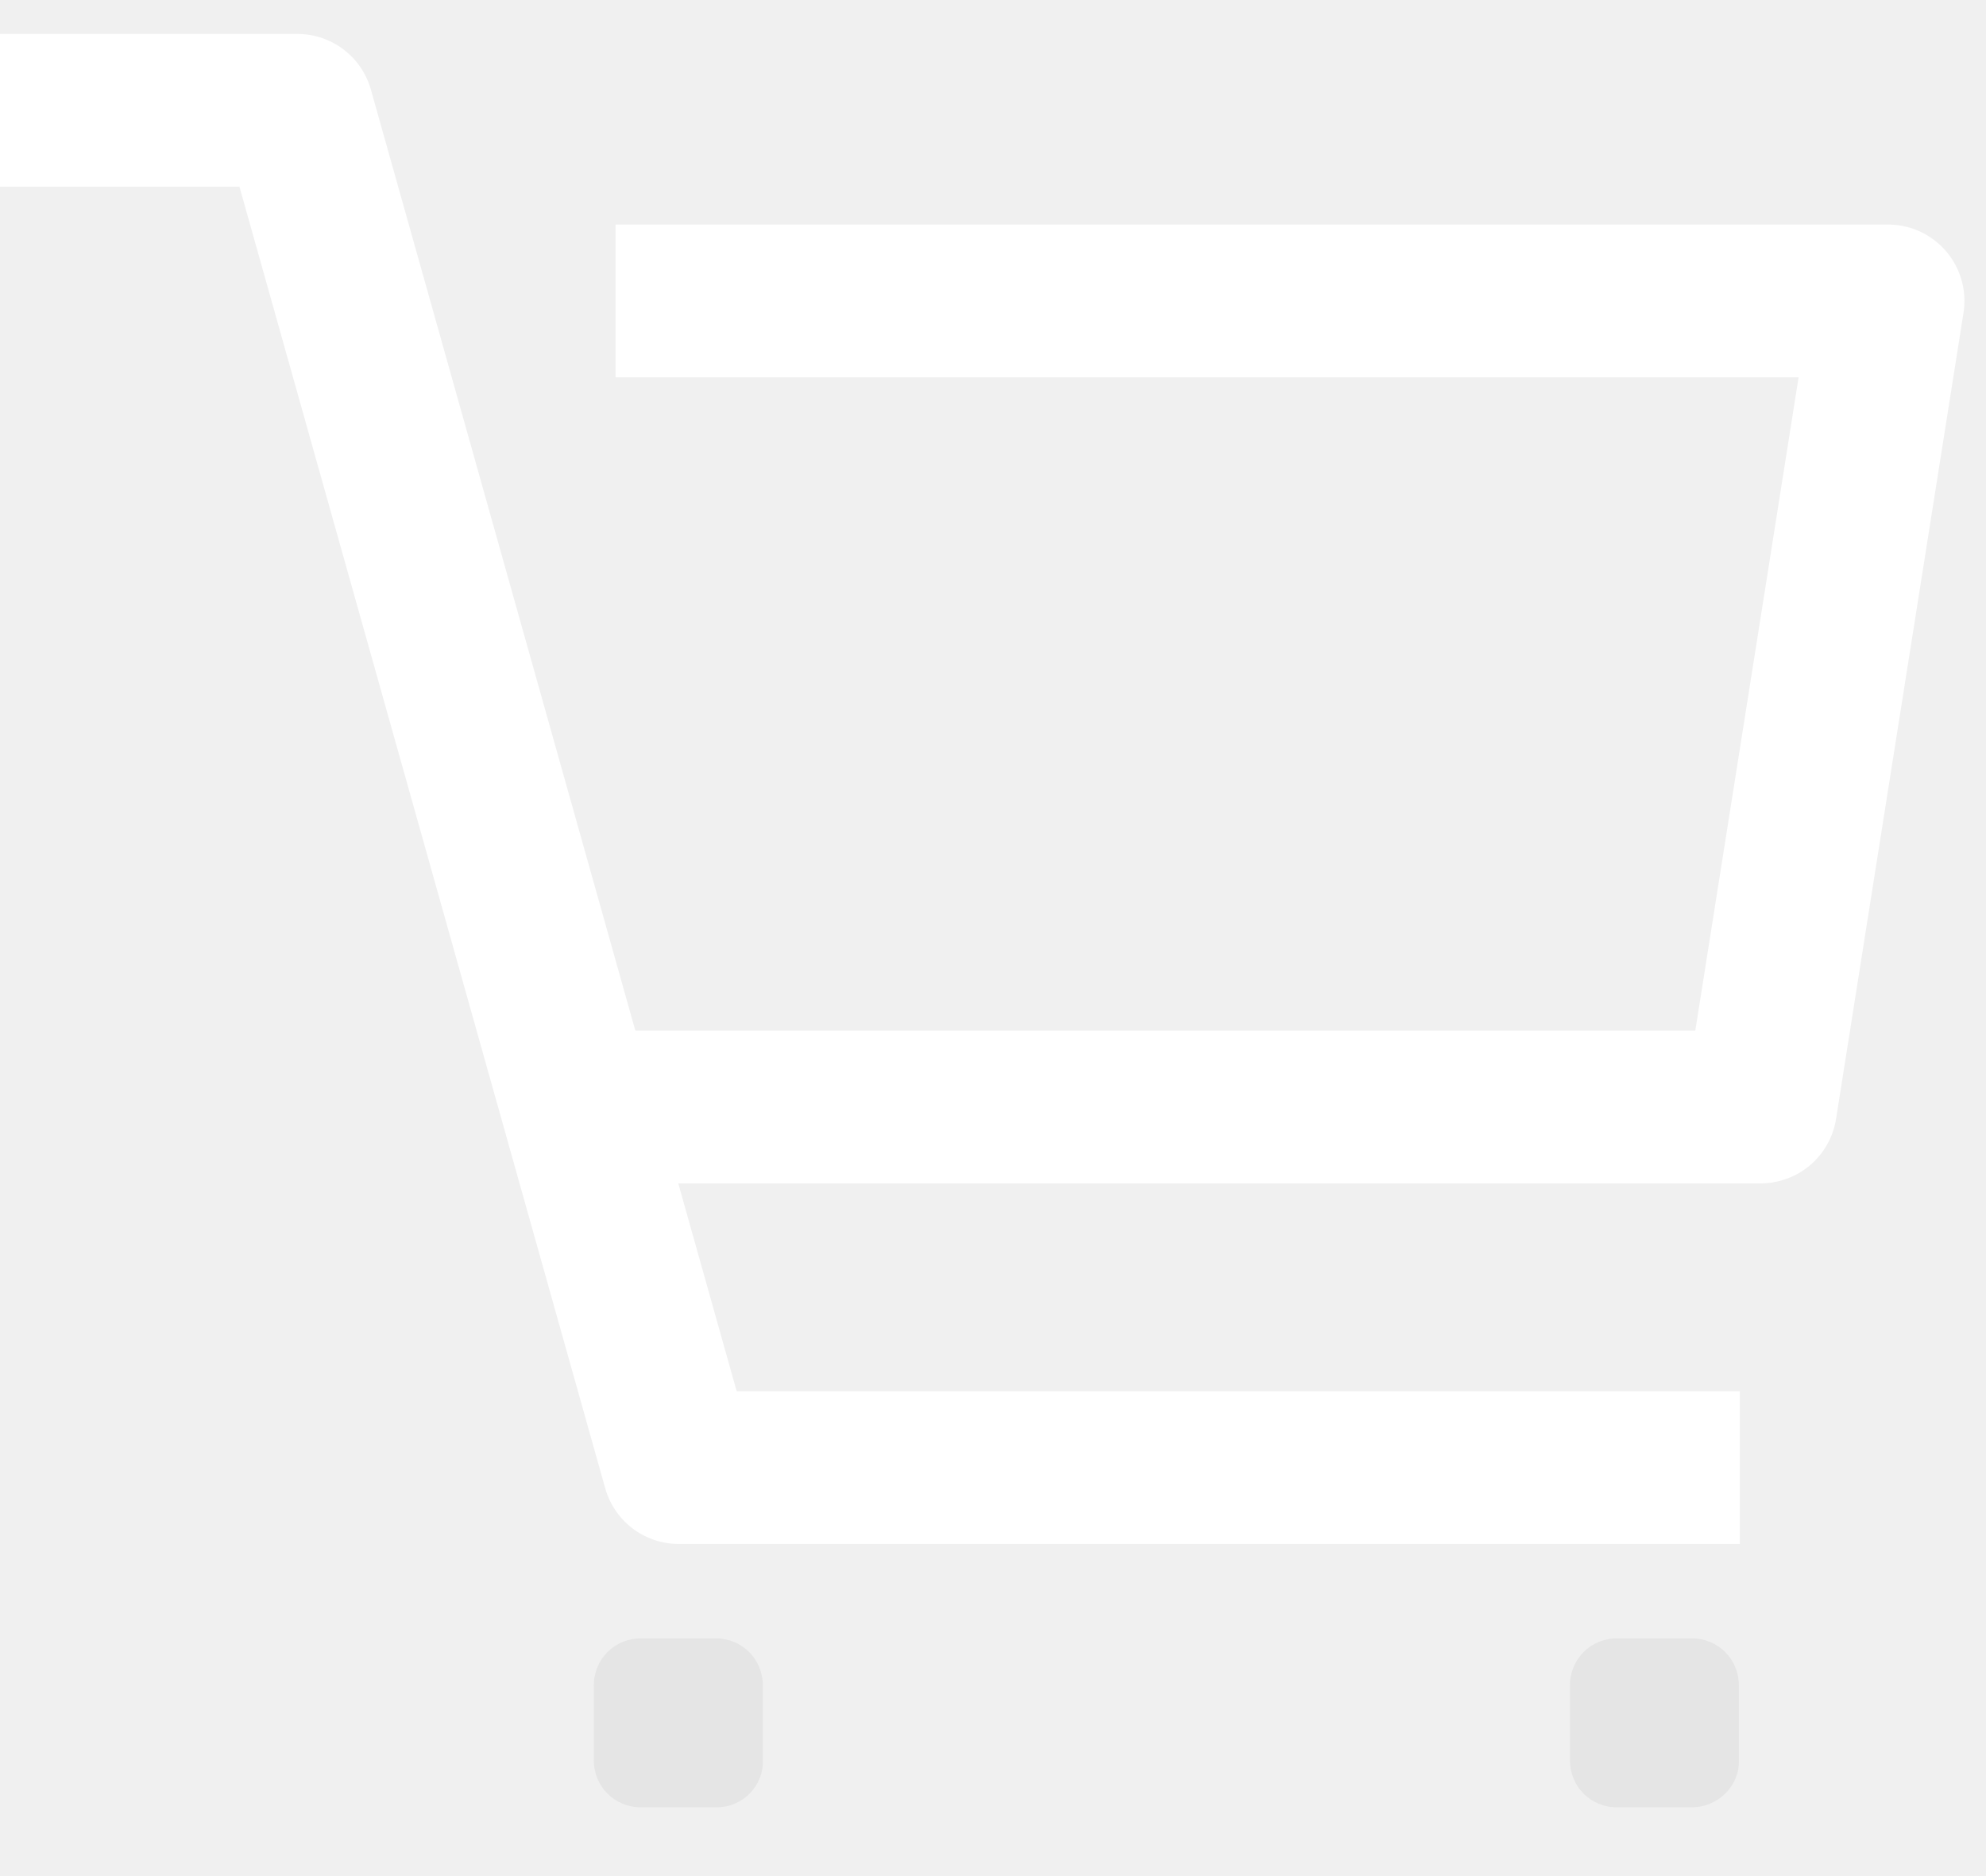
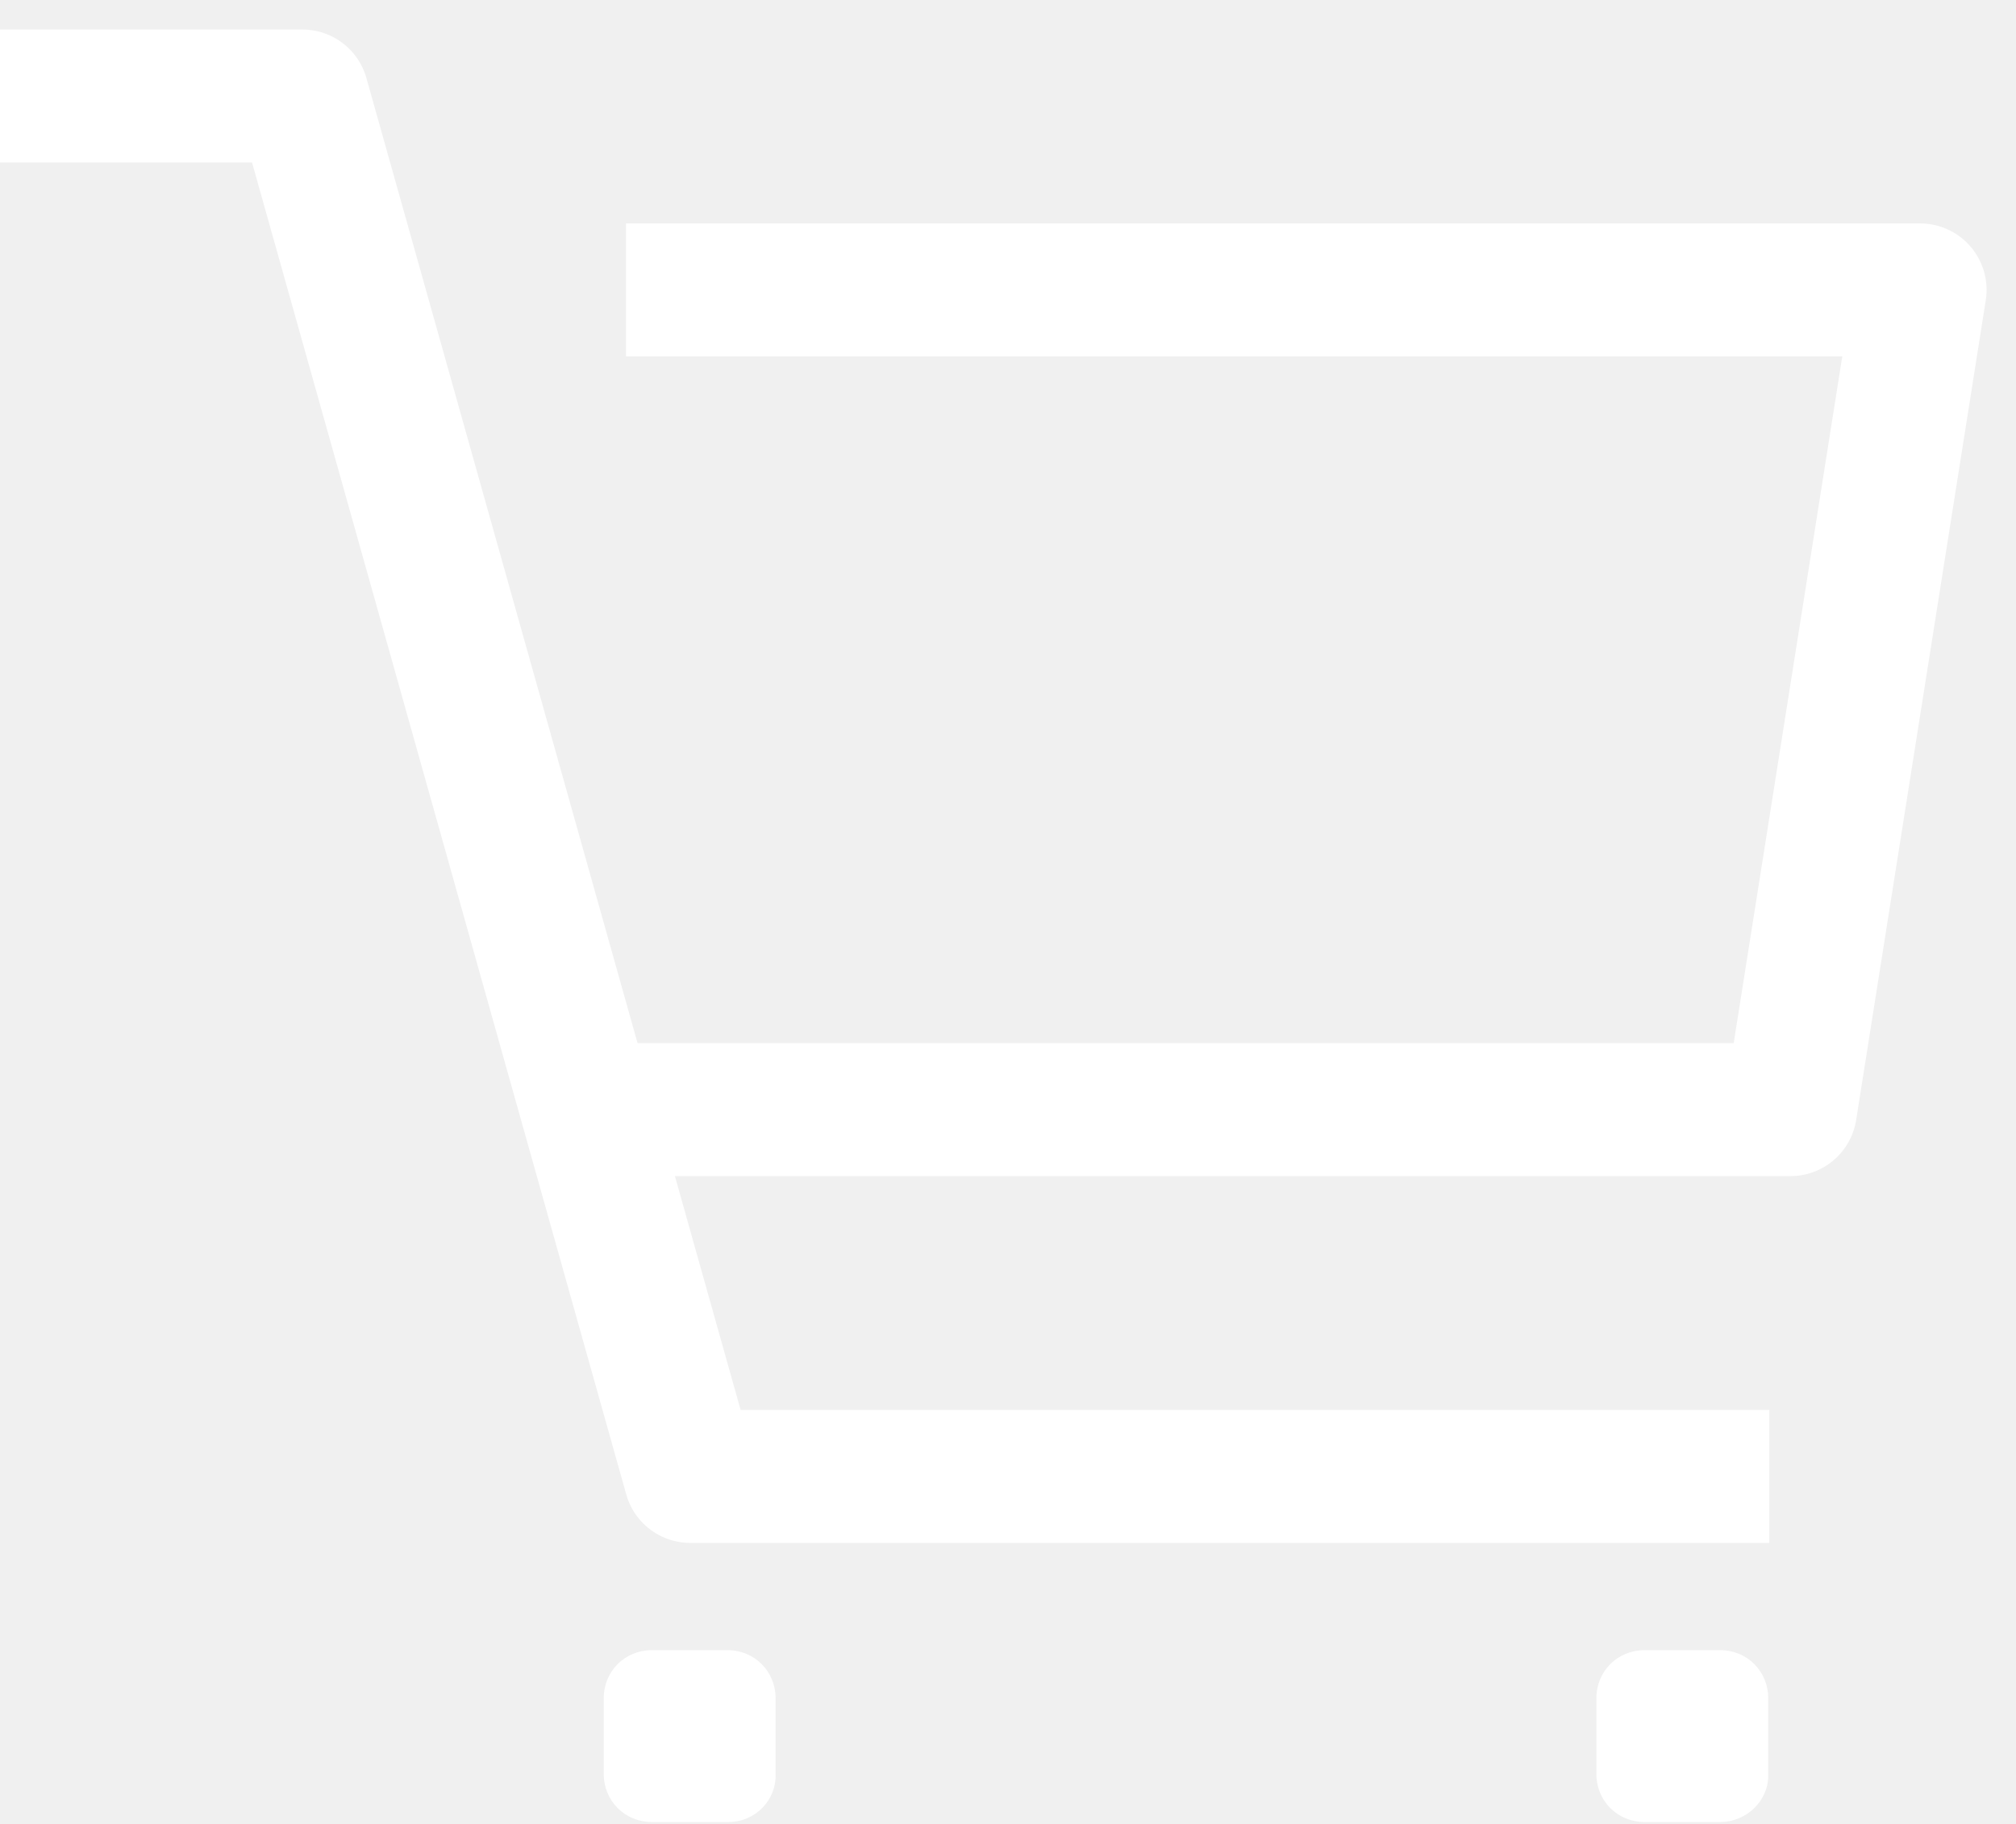
- <svg xmlns="http://www.w3.org/2000/svg" width="18" height="17" viewBox="0 0 18 17" fill="none">
-   <path d="M15.769 13.304H6.152L2.695 1H0" stroke="white" stroke-width="1.385" stroke-linejoin="round" />
-   <path d="M5.579 2.728H17.112L15.957 10.035H5.236" stroke="white" stroke-width="1.385" stroke-linejoin="round" />
-   <path d="M6.494 16.384H5.81C5.57 16.384 5.382 16.196 5.382 15.956V15.28C5.382 15.04 5.57 14.852 5.81 14.852H6.486C6.725 14.852 6.914 15.04 6.914 15.28V15.956C6.922 16.187 6.734 16.384 6.494 16.384Z" fill="#E5E5E5" />
-   <path d="M15.332 16.384H14.656C14.417 16.384 14.229 16.196 14.229 15.956V15.28C14.229 15.04 14.417 14.852 14.656 14.852H15.332C15.572 14.852 15.76 15.04 15.76 15.28V15.956C15.769 16.187 15.572 16.384 15.332 16.384Z" fill="#E5E5E5" />
+ <svg xmlns="http://www.w3.org/2000/svg" width="21" height="19" viewBox="0 0 21 19" fill="none">
+   <path d="M18.43 15.38H7.19L3.15 1H0" stroke="white" stroke-width="1.385" stroke-linejoin="round" />
+   <path d="M6.521 3.02H20.001L18.651 11.559H6.121" stroke="white" stroke-width="1.385" stroke-linejoin="round" />
+   <path d="M7.589 18.98H6.789C6.509 18.98 6.289 18.76 6.289 18.48V17.69C6.289 17.41 6.509 17.19 6.789 17.19H7.579C7.859 17.19 8.079 17.41 8.079 17.69V18.48C8.089 18.75 7.869 18.98 7.589 18.98Z" fill="white" />
+   <path d="M17.919 18.98H17.129C16.849 18.98 16.629 18.76 16.629 18.48V17.69C16.629 17.41 16.849 17.19 17.129 17.19H17.919C18.199 17.19 18.419 17.41 18.419 17.69V18.48C18.429 18.75 18.199 18.98 17.919 18.98Z" fill="white" />
</svg>
